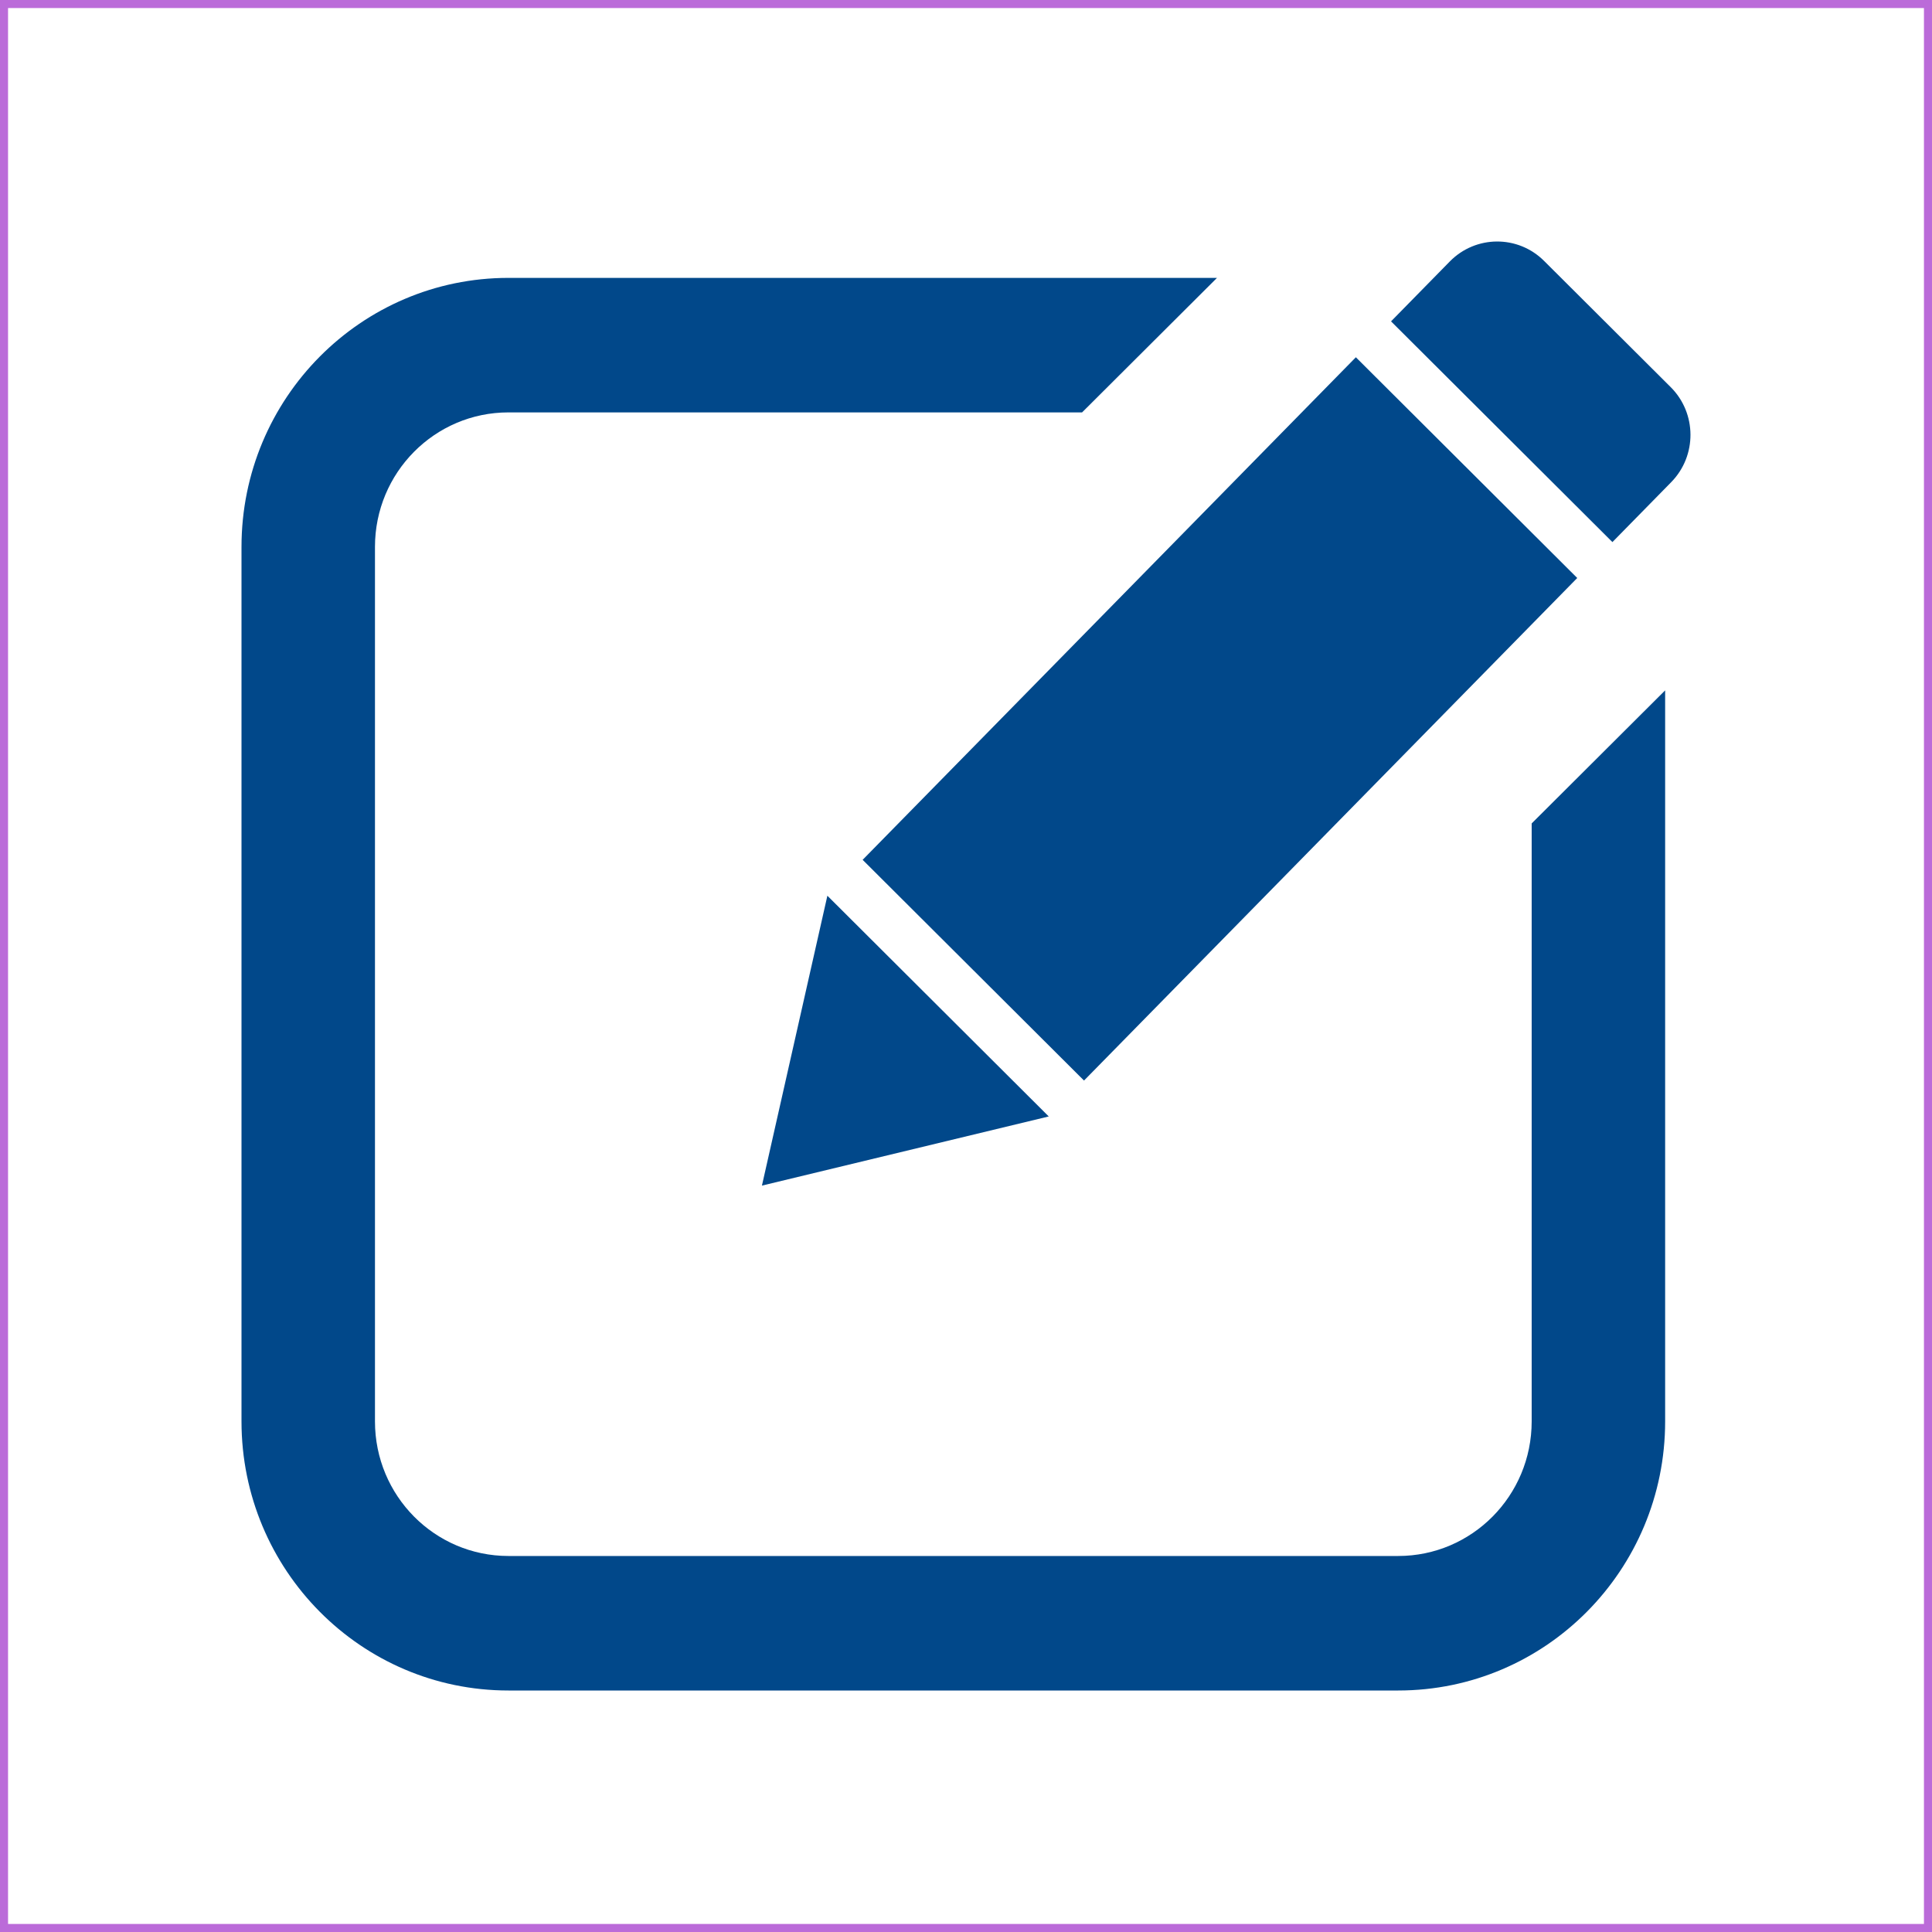
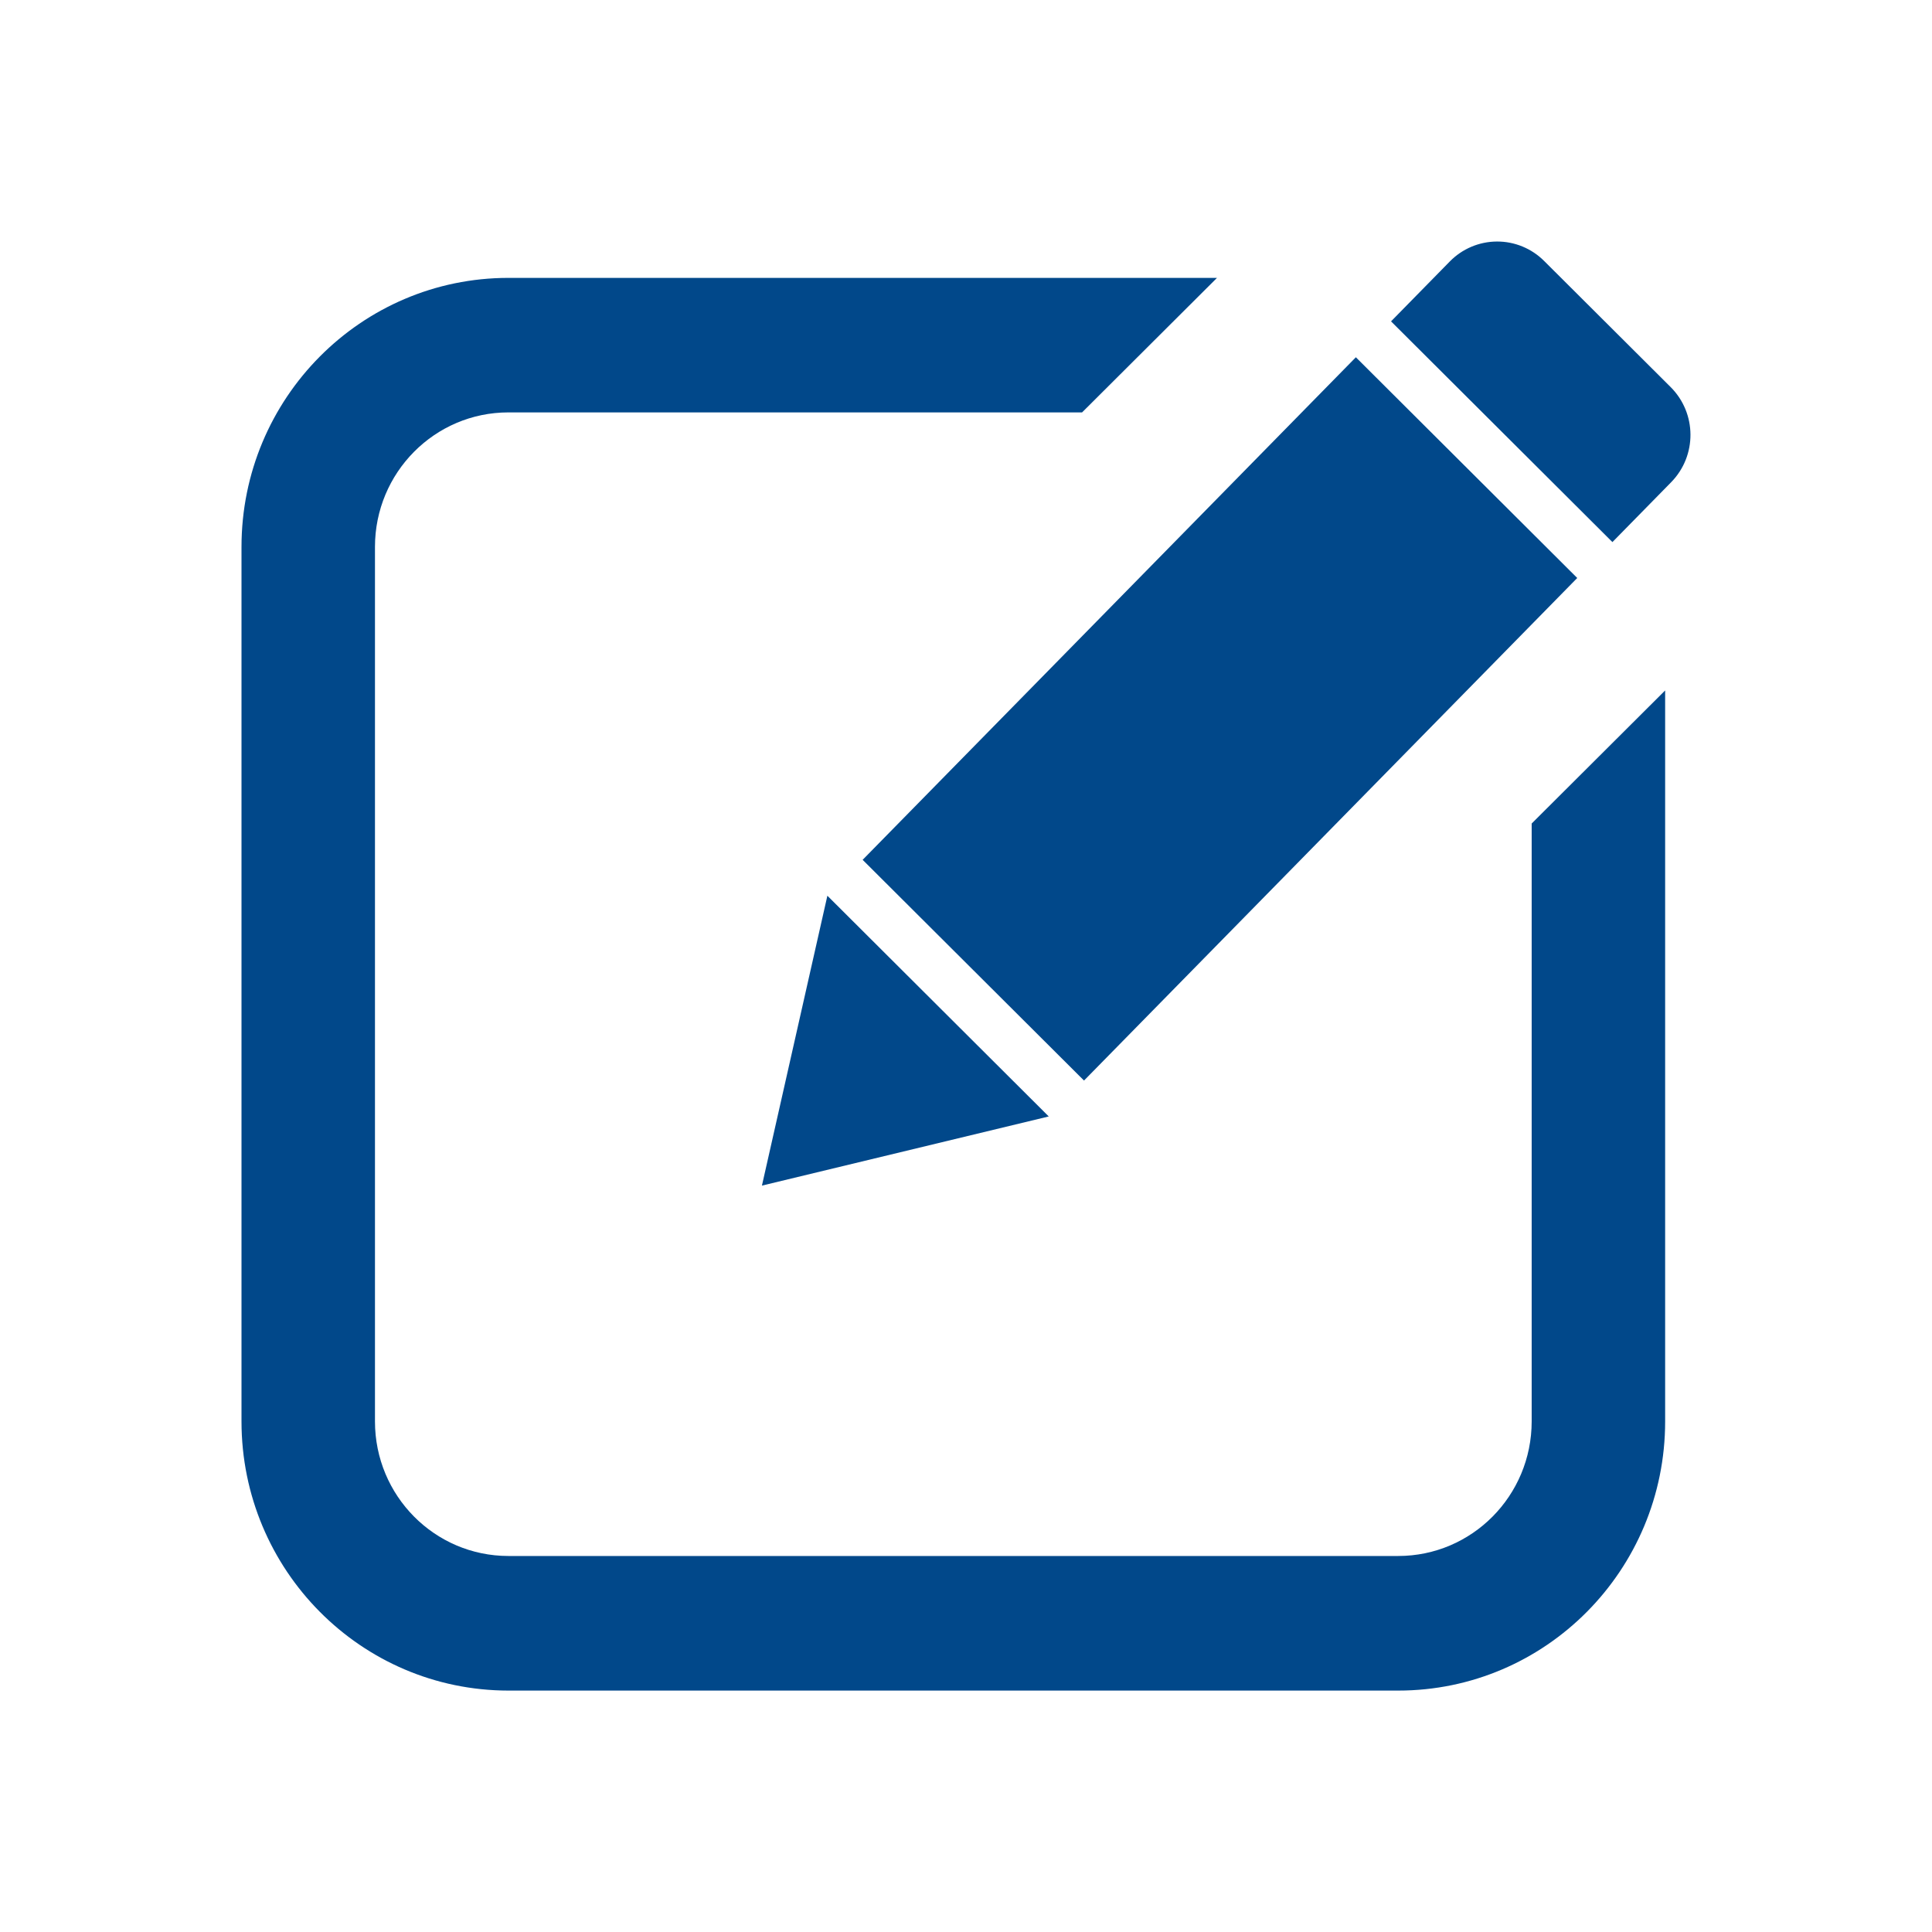
- <svg xmlns="http://www.w3.org/2000/svg" width="24" height="24" viewBox="0 0 24 24" fill="none">
-   <path d="M18.01 3.248C18.332 2.92 18.857 2.917 19.182 3.242L20.754 4.809C21.079 5.133 21.082 5.662 20.76 5.99L20.03 6.734L17.28 3.992L18.01 3.248Z" fill="#01488A" />
-   <path d="M16.843 4.438L19.593 7.18L13.466 13.423L10.716 10.681L16.843 4.438Z" fill="#01488A" />
-   <path d="M9.465 14.728L10.278 11.127L13.028 13.869L9.465 14.728Z" fill="#01488A" />
-   <path d="M6.316 3.452H15.118L13.442 5.123H6.316C5.4 5.123 4.658 5.871 4.658 6.794V17.657C4.658 18.581 5.4 19.329 6.316 19.329H17.369C18.285 19.329 19.027 18.581 19.027 17.657V10.229L20.685 8.576V17.657C20.685 19.503 19.201 21 17.369 21H6.316C4.485 21 3 19.503 3 17.657V6.794C3 4.948 4.485 3.452 6.316 3.452Z" fill="#01488A" />
-   <rect x="0.05" y="0.05" width="23.9" height="23.9" stroke="#BB6BD9" stroke-width="0.1" />
+ <svg xmlns="http://www.w3.org/2000/svg" fill="none" viewBox="0 0 24 24">
+   <defs />
+   <path d="M18.01 3.248a.824.824 0 011.172-.006l1.572 1.567a.84.84 0 01.006 1.181l-.73.744-2.75-2.742.73-.744zm-1.167 1.19l2.75 2.742-6.127 6.243-2.75-2.742 6.127-6.243zm-7.378 10.29l.813-3.601 2.75 2.742-3.563.859z" fill="#01488A" />
+   <path d="M6.316 3.452h8.802l-1.676 1.671H6.316c-.916 0-1.658.748-1.658 1.671v10.863c0 .924.742 1.672 1.658 1.672h11.053c.916 0 1.658-.748 1.658-1.672V10.23l1.658-1.653v9.081c0 1.846-1.484 3.343-3.316 3.343H6.316C4.485 21 3 19.503 3 17.657V6.794c0-1.846 1.485-3.342 3.316-3.342z" fill="#01488A" />
</svg>
